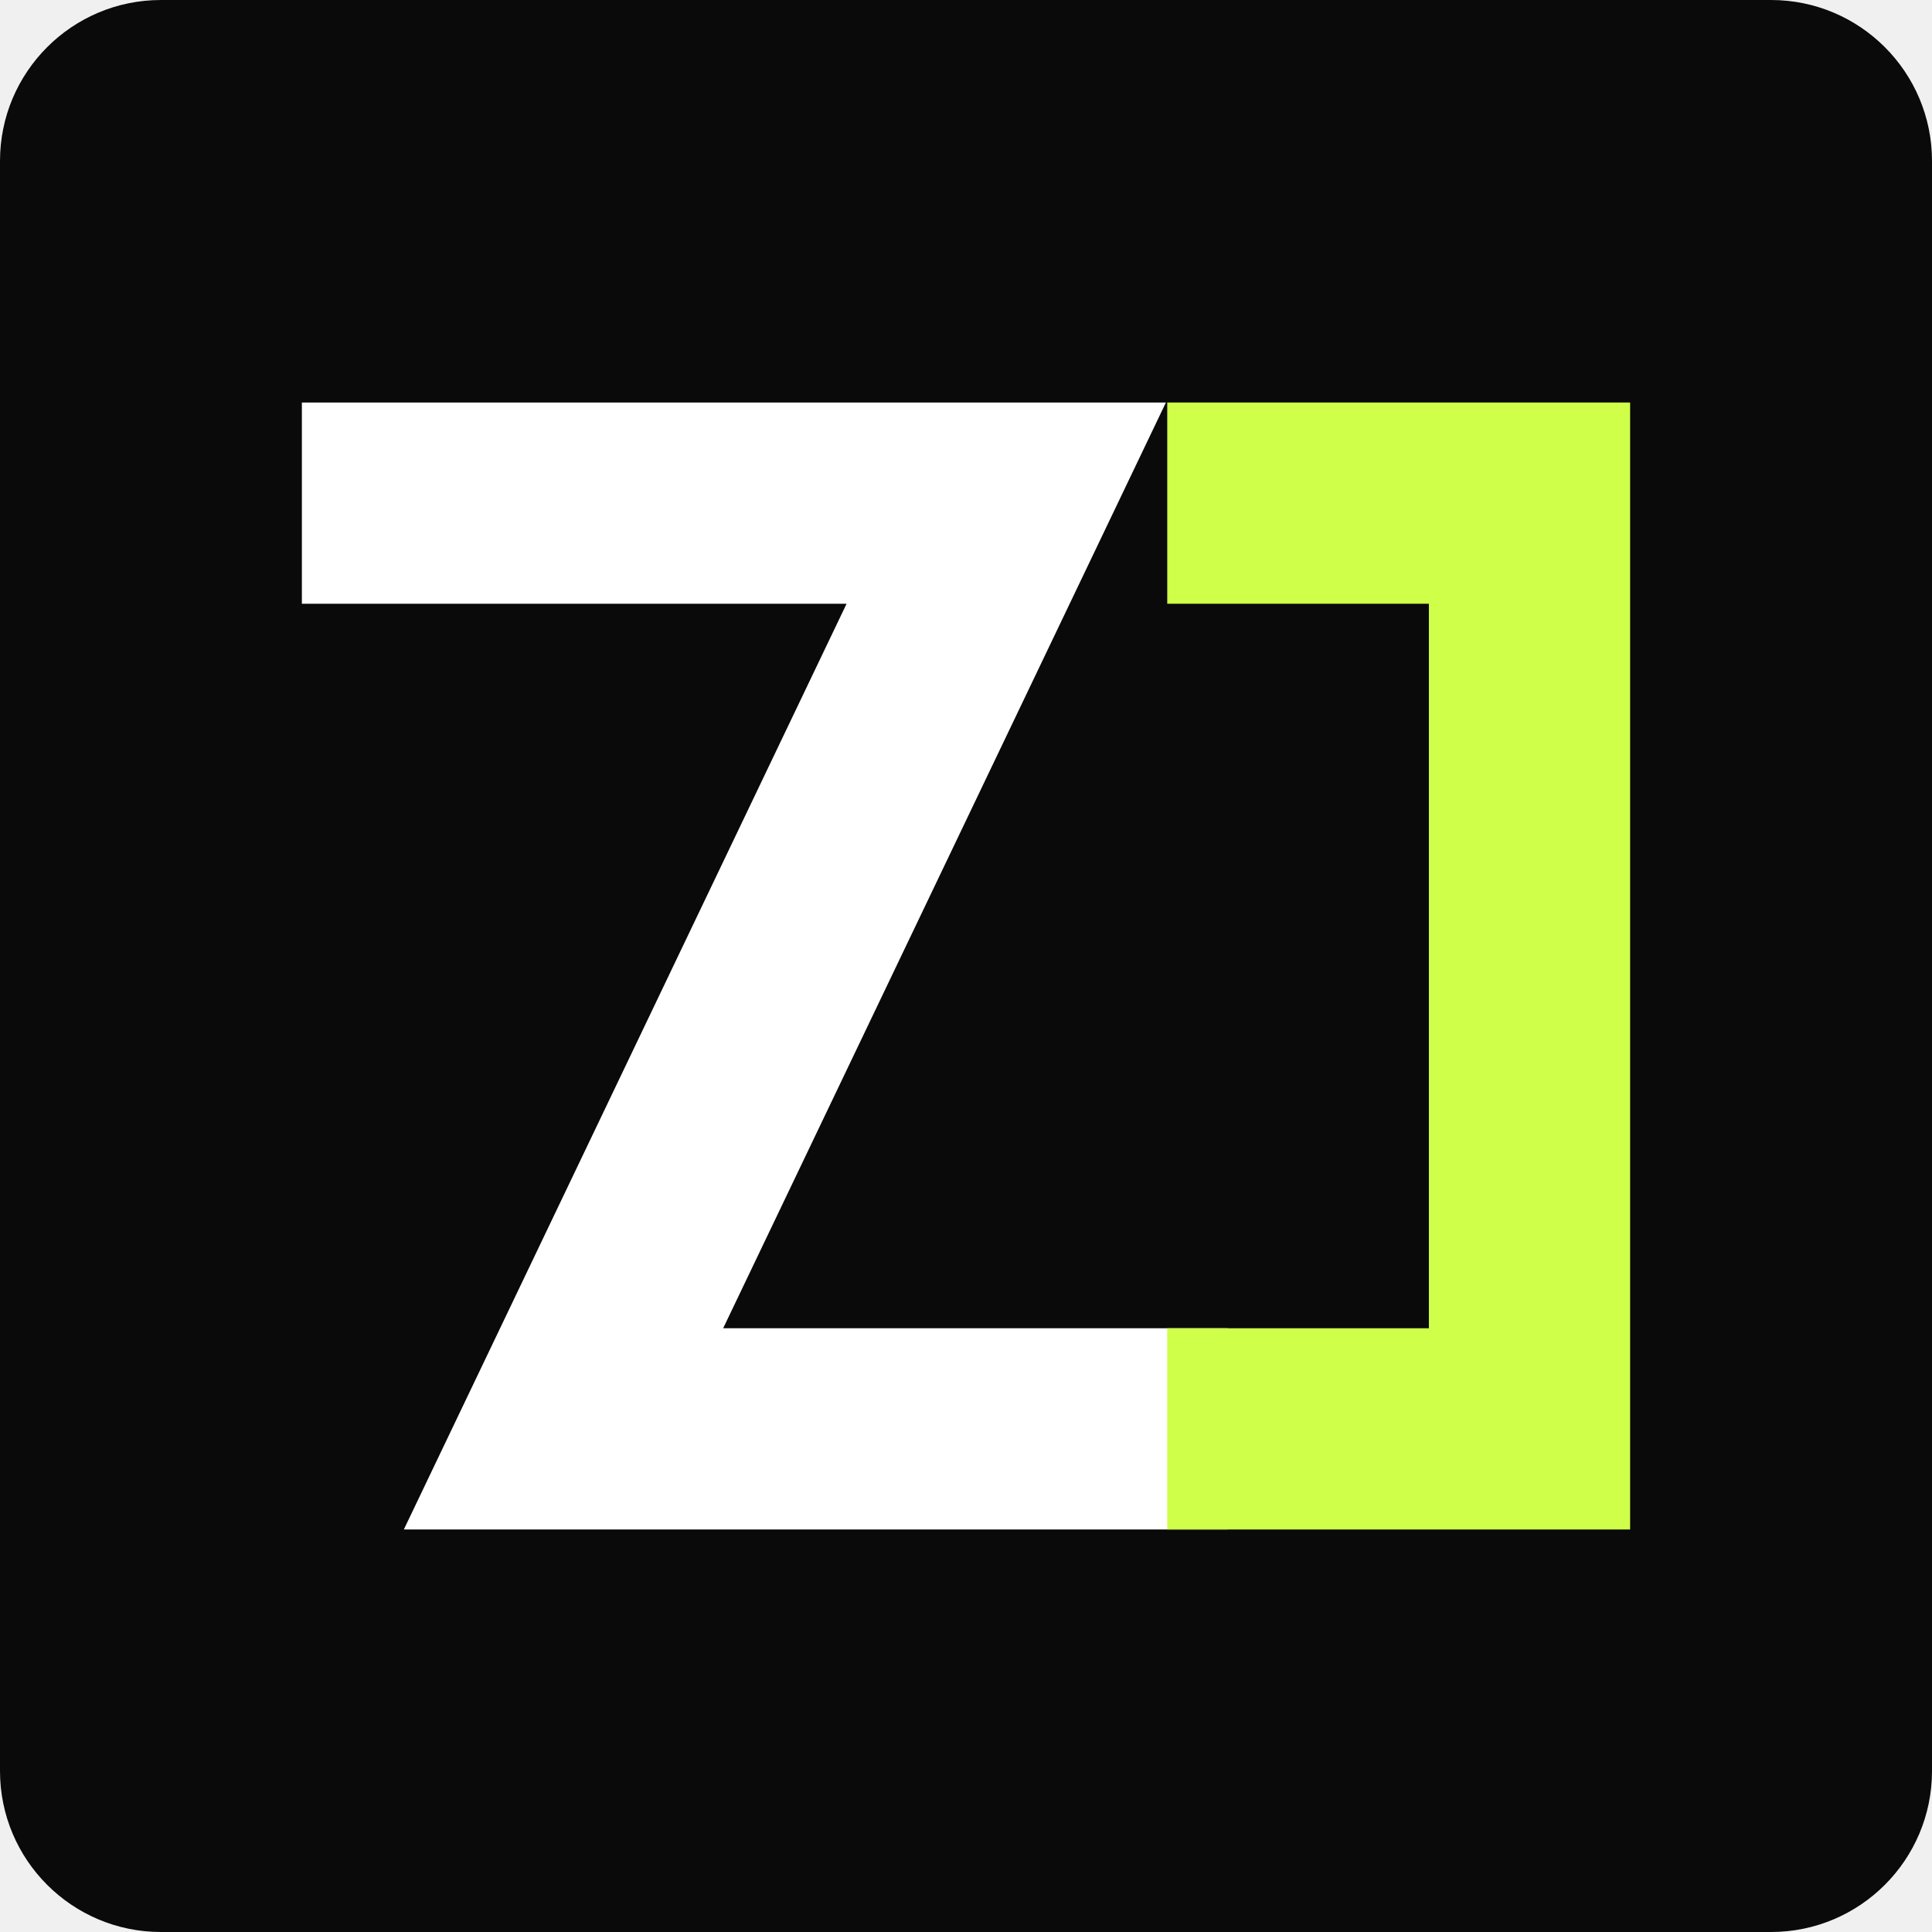
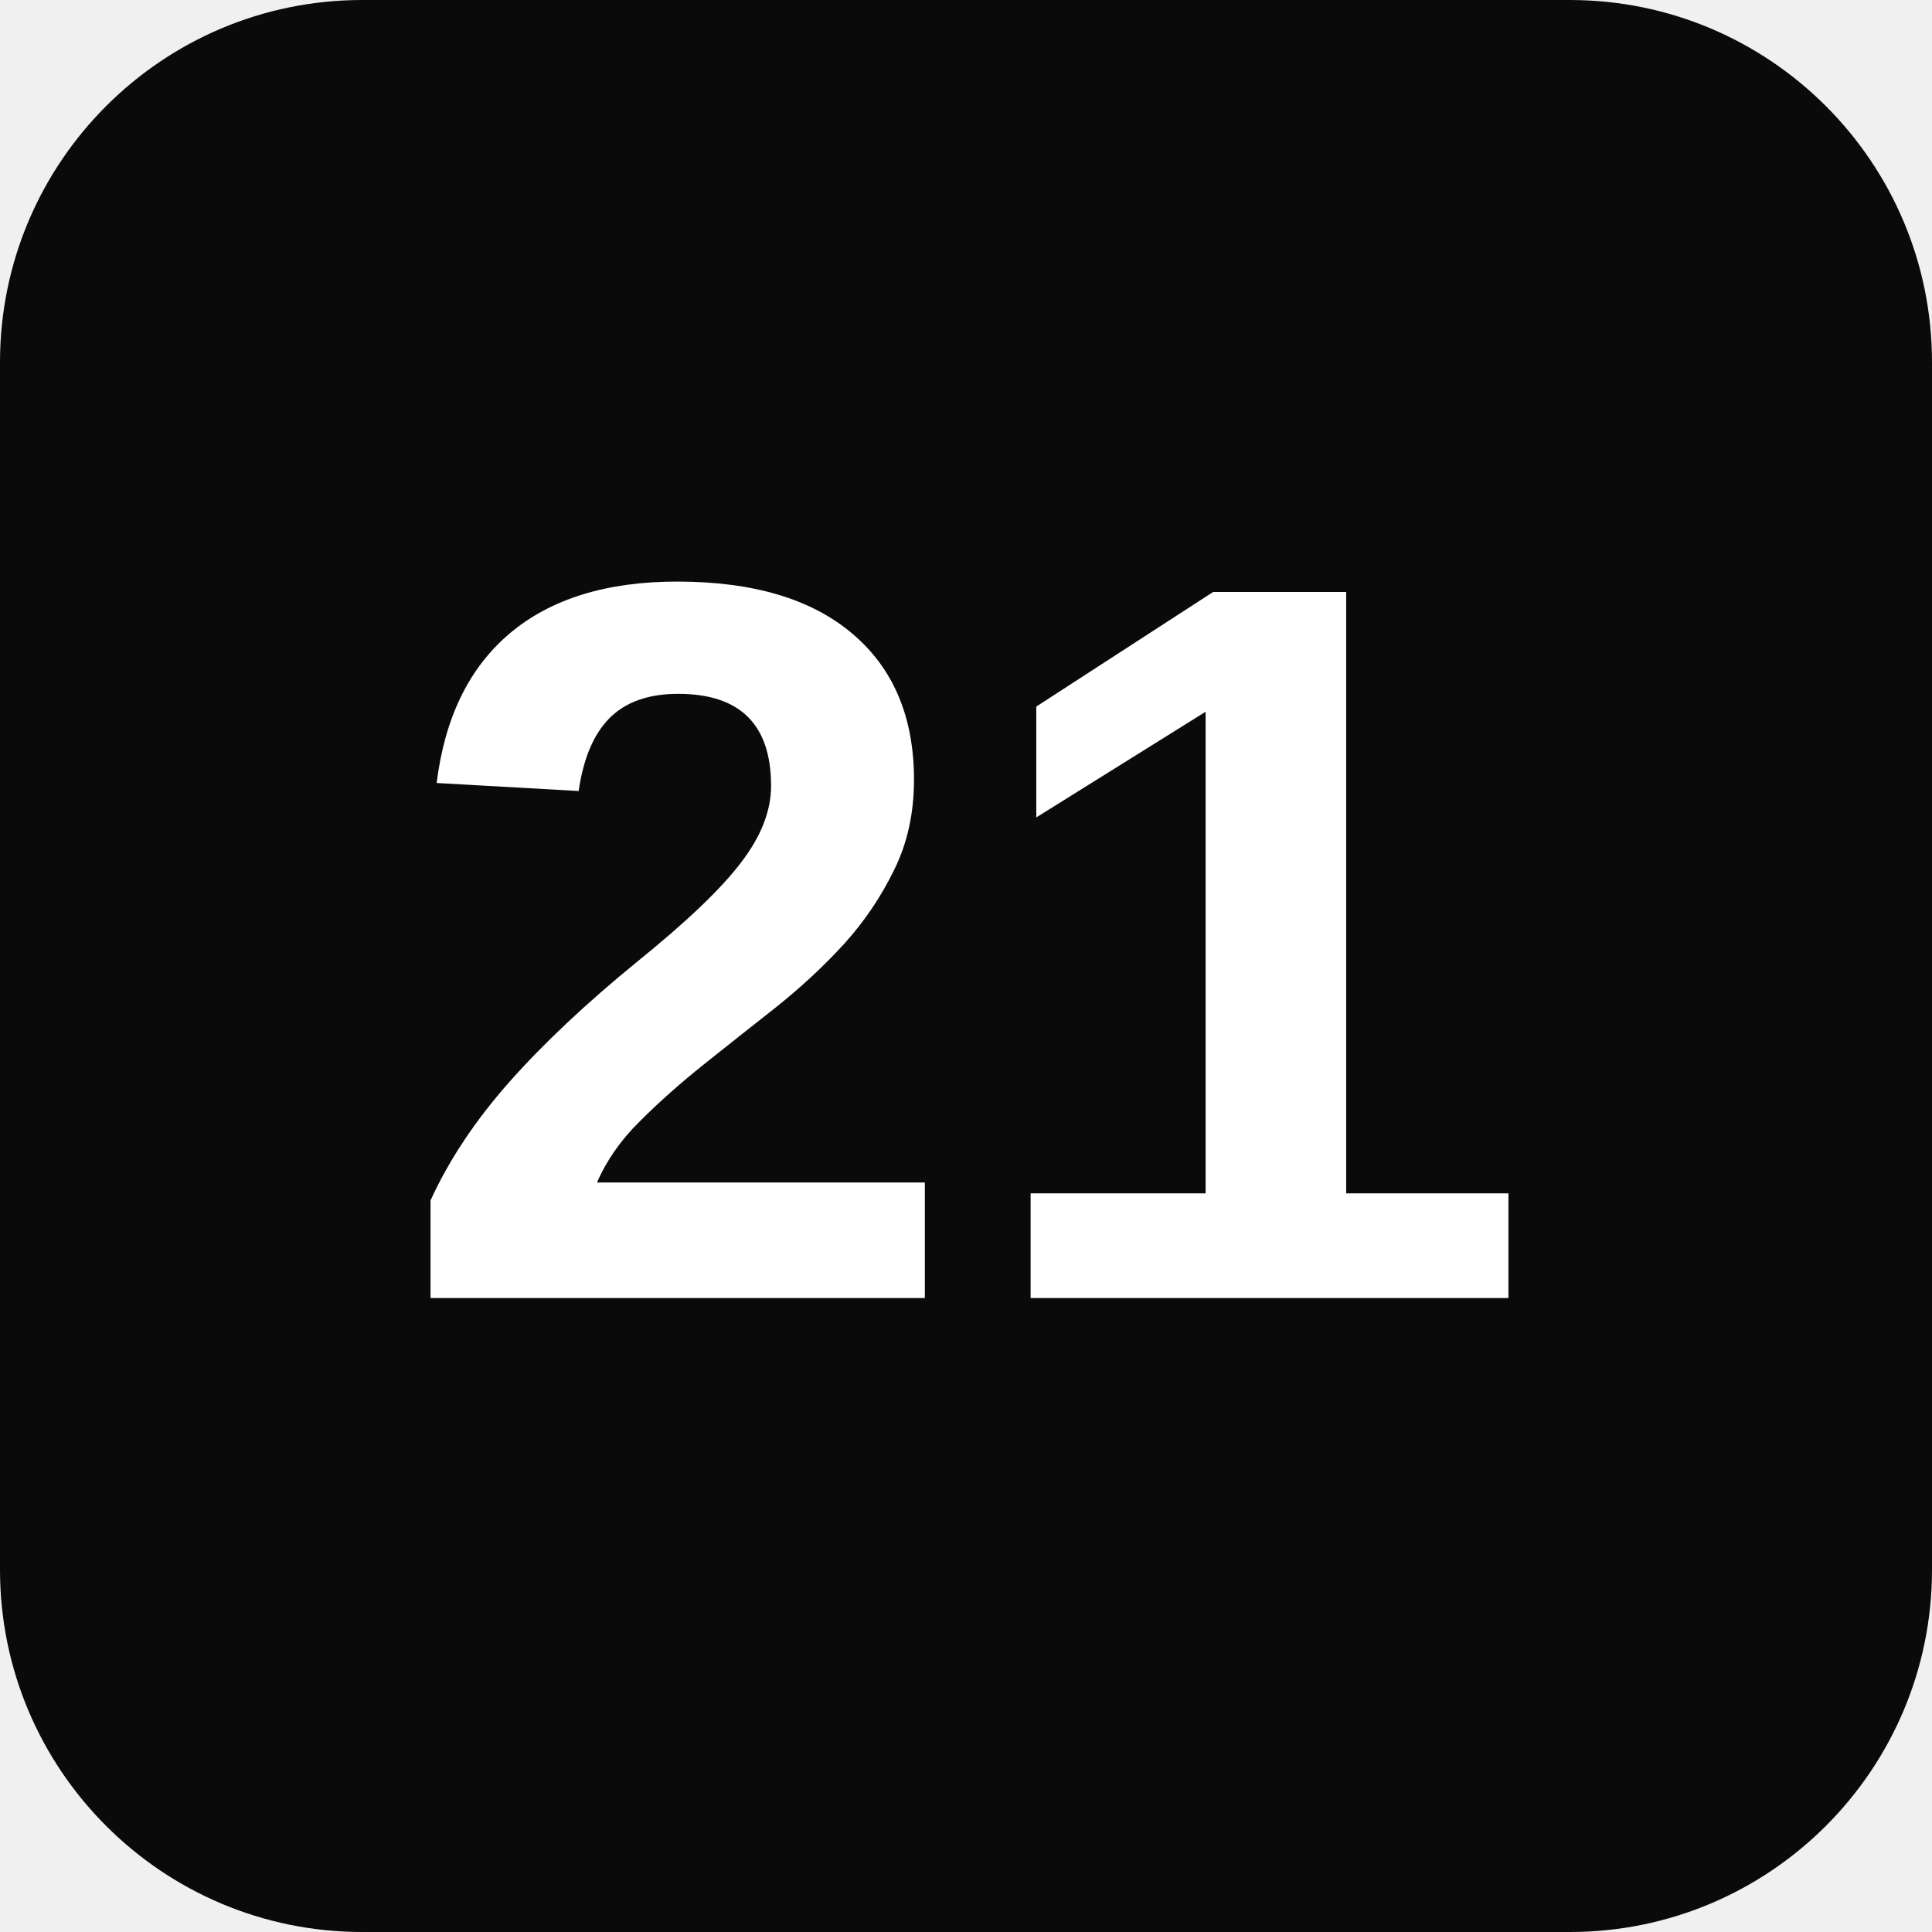
- <svg xmlns="http://www.w3.org/2000/svg" viewBox="0 0 96 96">
-   <rect width="96" height="96" rx="8" fill="#0a0a0a" />
-   <path d="M20 25h30L28 71h28" fill="none" stroke="#fff" stroke-width="10" stroke-linecap="square" stroke-linejoin="miter" />
-   <path d="M58 25h18v46H58" fill="none" stroke="#cfff48" stroke-width="10" />
+ <svg xmlns="http://www.w3.org/2000/svg" viewBox="0 0 64 64">
+   <rect width="64" height="64" rx="12" fill="#0a0a0a" />
+   <text x="32" y="43" text-anchor="middle" font-family="Arial,Helvetica,sans-serif" font-size="34" font-weight="800" fill="#fff">21</text>
</svg>
